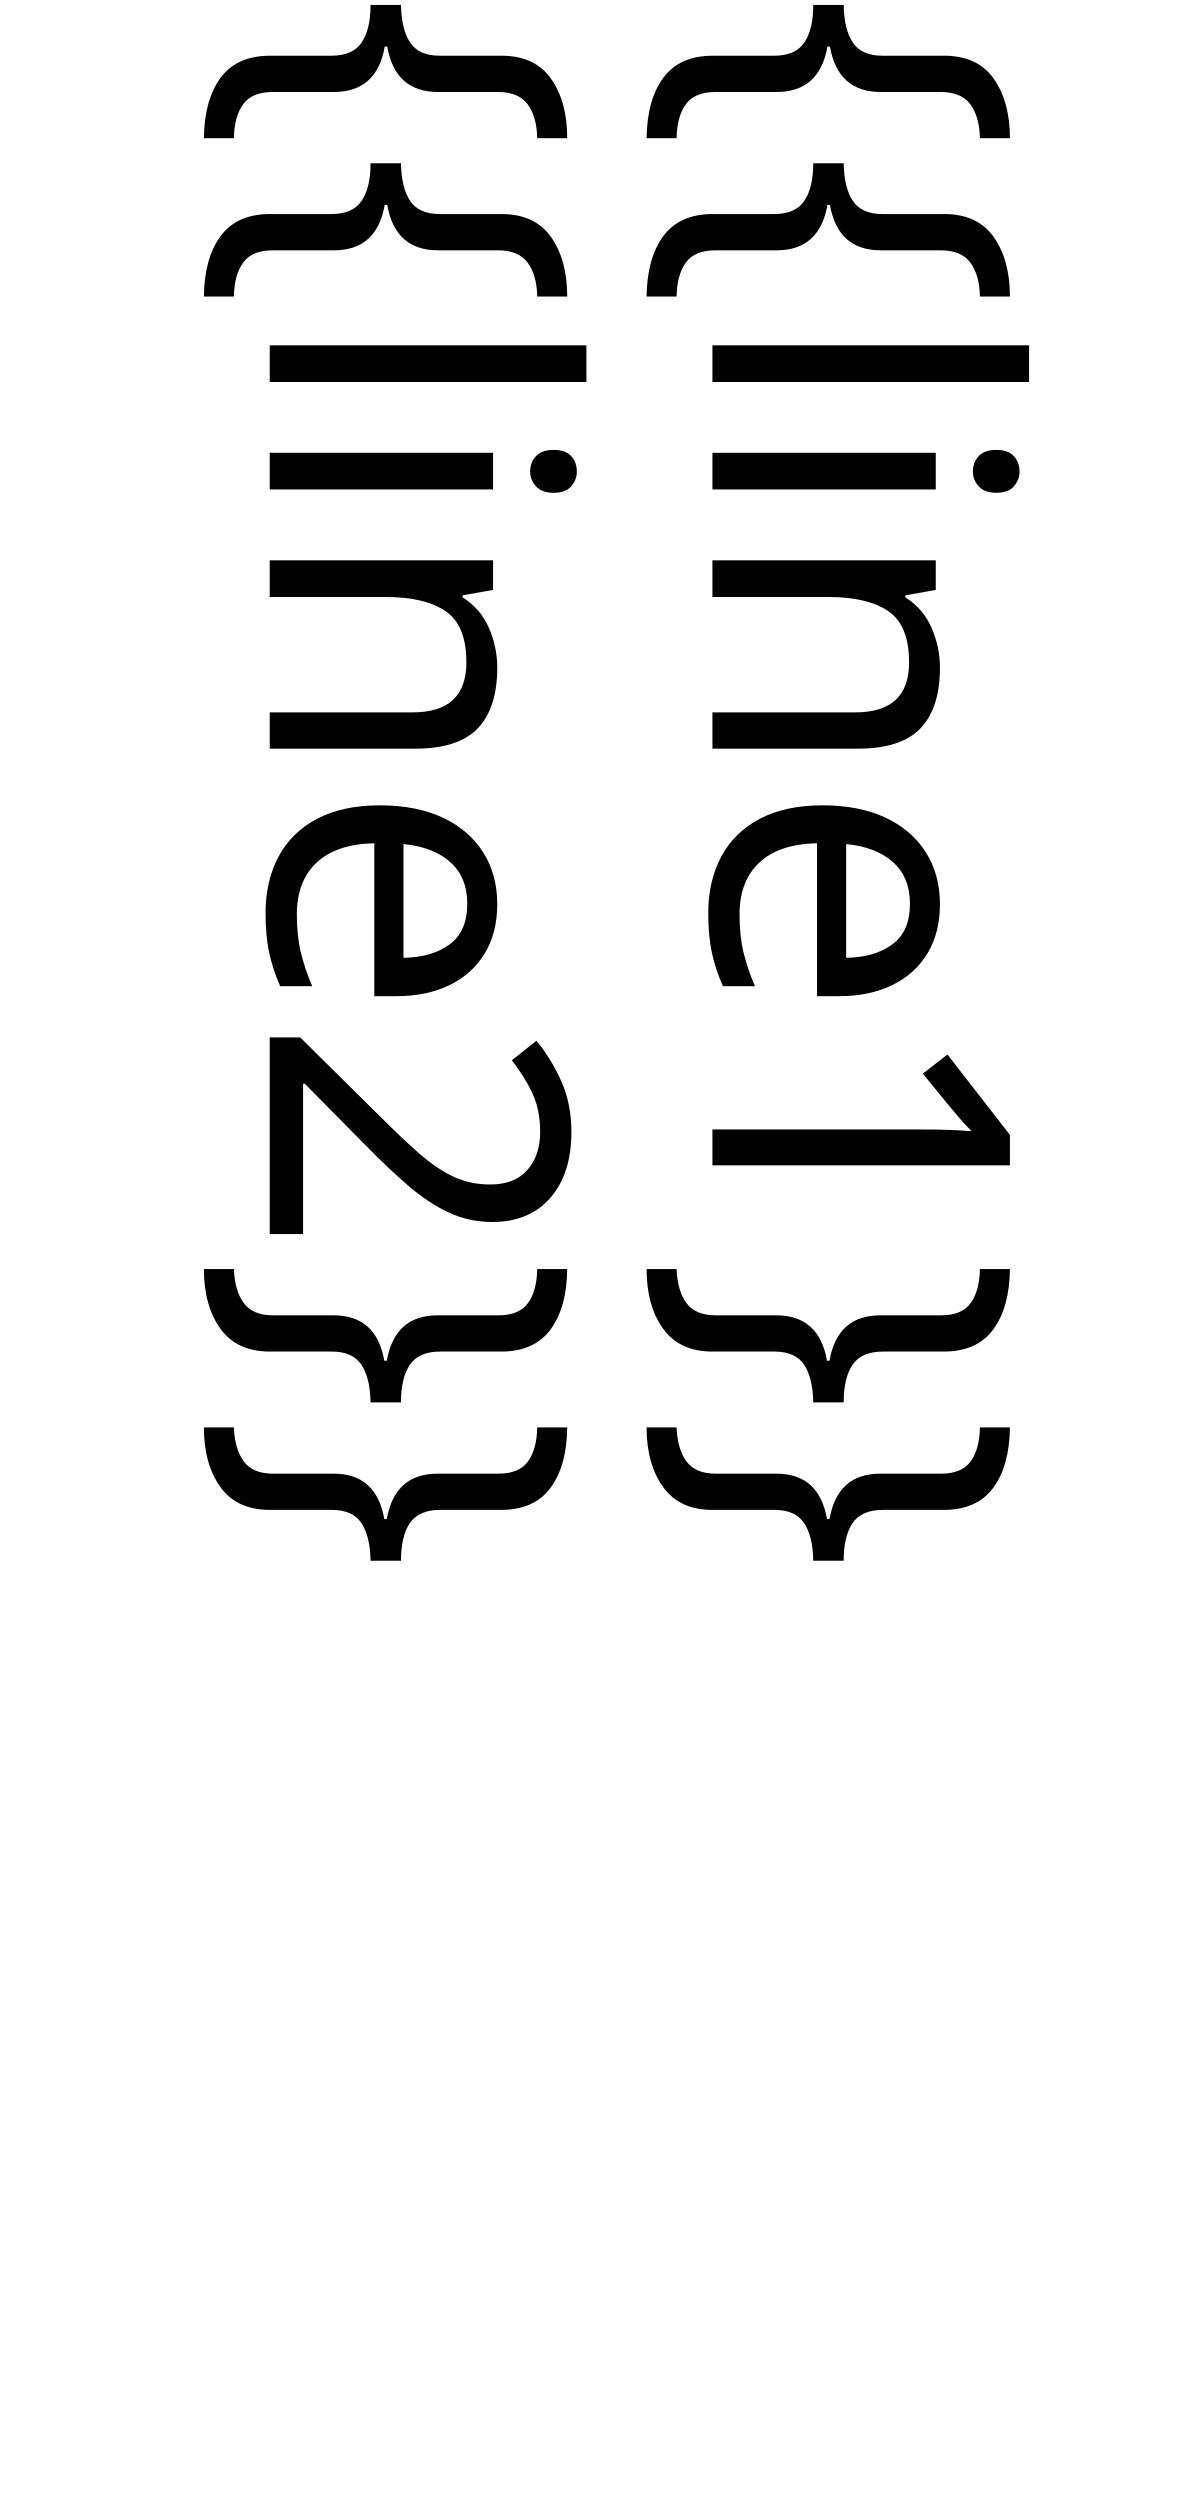
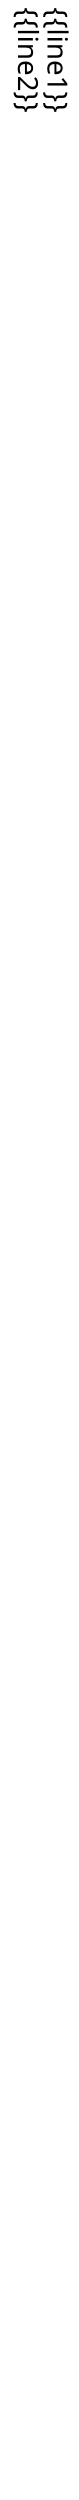
- <svg xmlns="http://www.w3.org/2000/svg" width="1.89in" height="4in" viewBox="0 0 384 812.801" version="1.1" id="svg19566">
+ <svg xmlns="http://www.w3.org/2000/svg" width="1.89in" height="60in" viewBox="0 0 384 12192.019" version="1.1" id="svg19566">
  <defs id="defs19561" />
-   <g id="layer2">
-     <text xml:space="preserve" id="text30372" style="font-style:normal;font-variant:normal;font-weight:normal;font-stretch:normal;font-size:135.467px;line-height:100%;font-family:sans-serif;-inkscape-font-specification:sans-serif;font-variant-ligatures:normal;font-variant-caps:normal;font-variant-numeric:normal;font-feature-settings:normal;text-align:start;writing-mode:lr-tb;direction:ltr;text-anchor:start;opacity:1;vector-effect:none;fill:#000000;fill-opacity:1;fill-rule:nonzero;stroke:none;stroke-width:3.837;stroke-linecap:butt;stroke-linejoin:miter;stroke-miterlimit:4;stroke-dasharray:3.837, 3.837;stroke-dashoffset:0;stroke-opacity:1;paint-order:fill markers stroke;" transform="rotate(90)" x="-2.2" y="-231.601">
-       <tspan style="font-style:normal;font-variant:normal;font-weight:normal;font-stretch:normal;font-size:135.467px;line-height:100%;font-family:sans-serif;-inkscape-font-specification:sans-serif;stroke-width:3.837;" y="-231.601" x="-2.2" id="tspan30370">{{line1}}</tspan>
+   <g id="layer2" transform="translate(0,11379.218)">
+     <text xml:space="preserve" id="text30372" style="font-style:normal;font-variant:normal;font-weight:normal;font-stretch:normal;font-size:135.467px;line-height:100%;font-family:sans-serif;-inkscape-font-specification:sans-serif;font-variant-ligatures:normal;font-variant-caps:normal;font-variant-numeric:normal;font-feature-settings:normal;text-align:start;writing-mode:lr-tb;direction:ltr;text-anchor:start;opacity:1;vector-effect:none;fill:#000000;fill-opacity:1;fill-rule:nonzero;stroke:none;stroke-width:3.837;stroke-linecap:butt;stroke-linejoin:miter;stroke-miterlimit:4;stroke-dasharray:3.837, 3.837;stroke-dashoffset:0;stroke-opacity:1;paint-order:fill markers stroke" transform="rotate(90)" x="-11343.316" y="-231.601">
+       <tspan style="font-style:normal;font-variant:normal;font-weight:normal;font-stretch:normal;font-size:135.467px;line-height:100%;font-family:sans-serif;-inkscape-font-specification:sans-serif;stroke-width:3.837" y="-231.601" x="-11343.316" id="tspan30370">{{line1}}</tspan>
    </text>
-     <text xml:space="preserve" id="text30372-3" style="font-style:normal;font-variant:normal;font-weight:normal;font-stretch:normal;font-size:135.467px;line-height:100%;font-family:sans-serif;-inkscape-font-specification:sans-serif;font-variant-ligatures:normal;font-variant-caps:normal;font-variant-numeric:normal;font-feature-settings:normal;text-align:start;writing-mode:lr-tb;direction:ltr;text-anchor:start;opacity:1;vector-effect:none;fill:#000000;fill-opacity:1;fill-rule:nonzero;stroke:none;stroke-width:3.837;stroke-linecap:butt;stroke-linejoin:miter;stroke-miterlimit:4;stroke-dasharray:3.837, 3.837;stroke-dashoffset:0;stroke-opacity:1;paint-order:fill markers stroke;" transform="rotate(90)" x="-2.2" y="-87.668">
-       <tspan style="font-style:normal;font-variant:normal;font-weight:normal;font-stretch:normal;font-size:135.467px;line-height:100%;font-family:sans-serif;-inkscape-font-specification:sans-serif;stroke-width:3.837;" y="-87.668" x="-2.2" id="tspan30370-6">{{line2}}</tspan>
+     <text xml:space="preserve" id="text30372-3" style="font-style:normal;font-variant:normal;font-weight:normal;font-stretch:normal;font-size:135.467px;line-height:100%;font-family:sans-serif;-inkscape-font-specification:sans-serif;font-variant-ligatures:normal;font-variant-caps:normal;font-variant-numeric:normal;font-feature-settings:normal;text-align:start;writing-mode:lr-tb;direction:ltr;text-anchor:start;opacity:1;vector-effect:none;fill:#000000;fill-opacity:1;fill-rule:nonzero;stroke:none;stroke-width:3.837;stroke-linecap:butt;stroke-linejoin:miter;stroke-miterlimit:4;stroke-dasharray:3.837, 3.837;stroke-dashoffset:0;stroke-opacity:1;paint-order:fill markers stroke" transform="rotate(90)" x="-11343.316" y="-87.668">
+       <tspan style="font-style:normal;font-variant:normal;font-weight:normal;font-stretch:normal;font-size:135.467px;line-height:100%;font-family:sans-serif;-inkscape-font-specification:sans-serif;stroke-width:3.837" y="-87.668" x="-11343.316" id="tspan30370-6">{{line2}}</tspan>
    </text>
  </g>
</svg>
